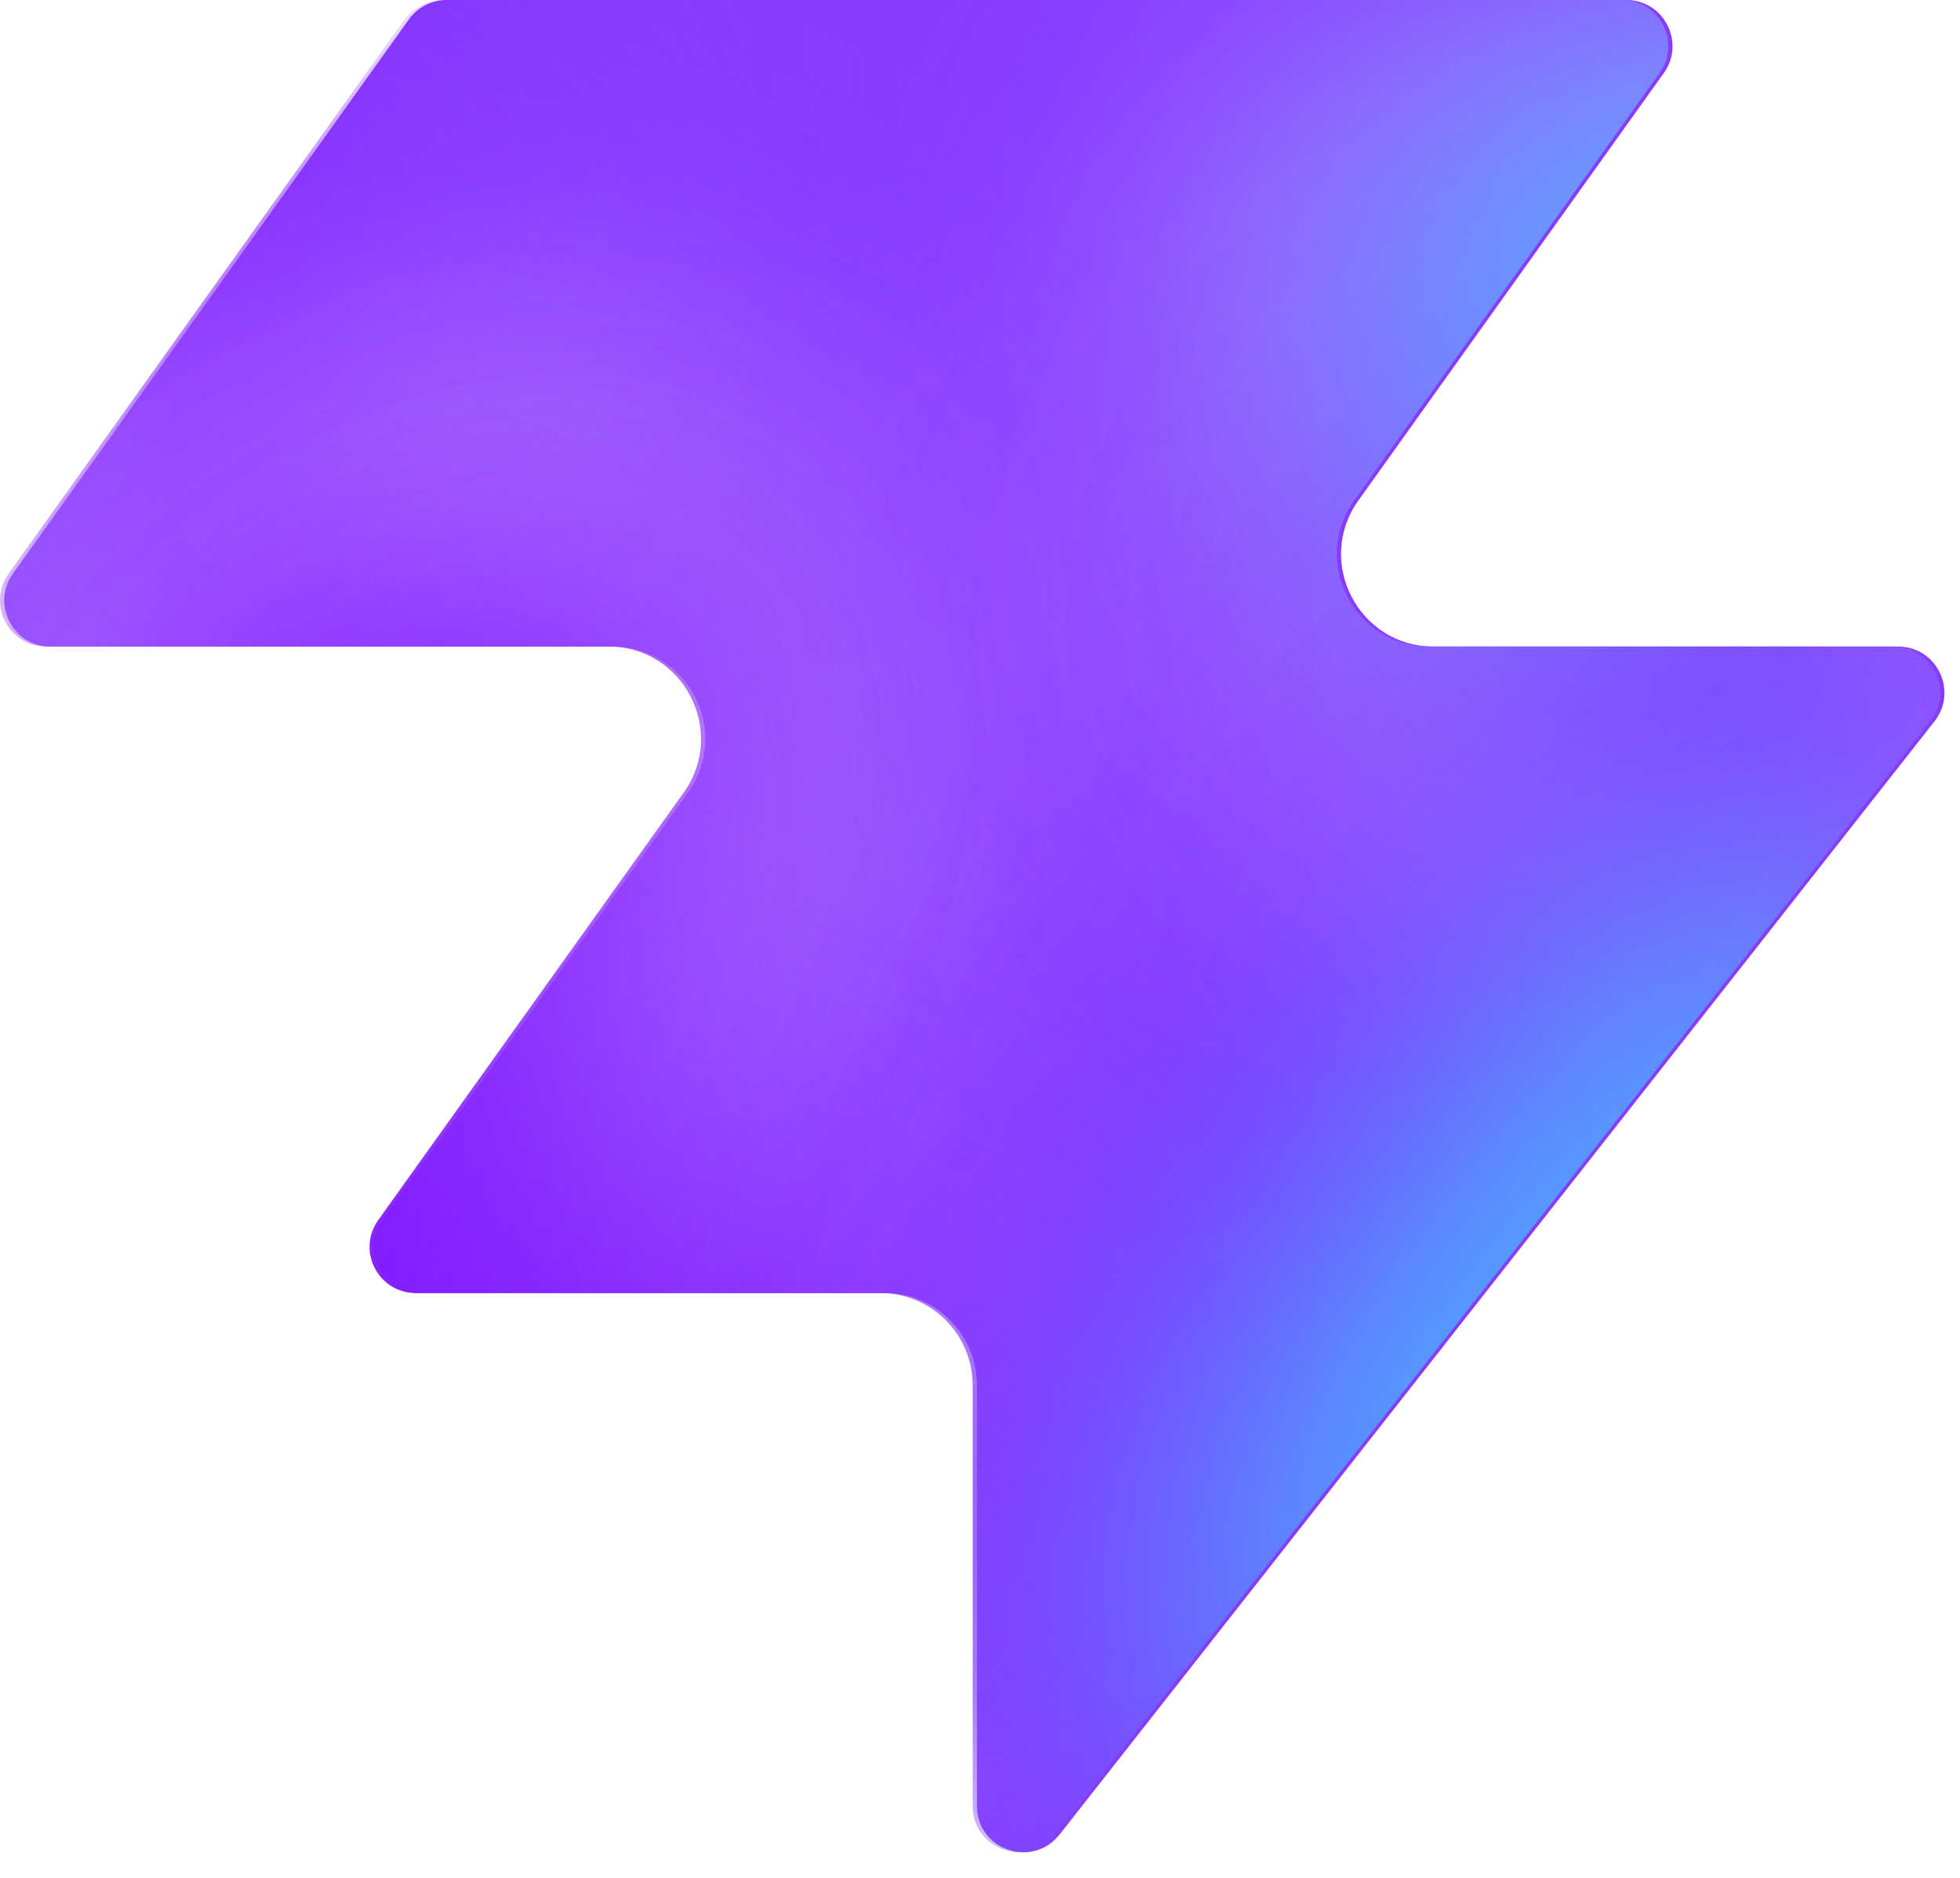
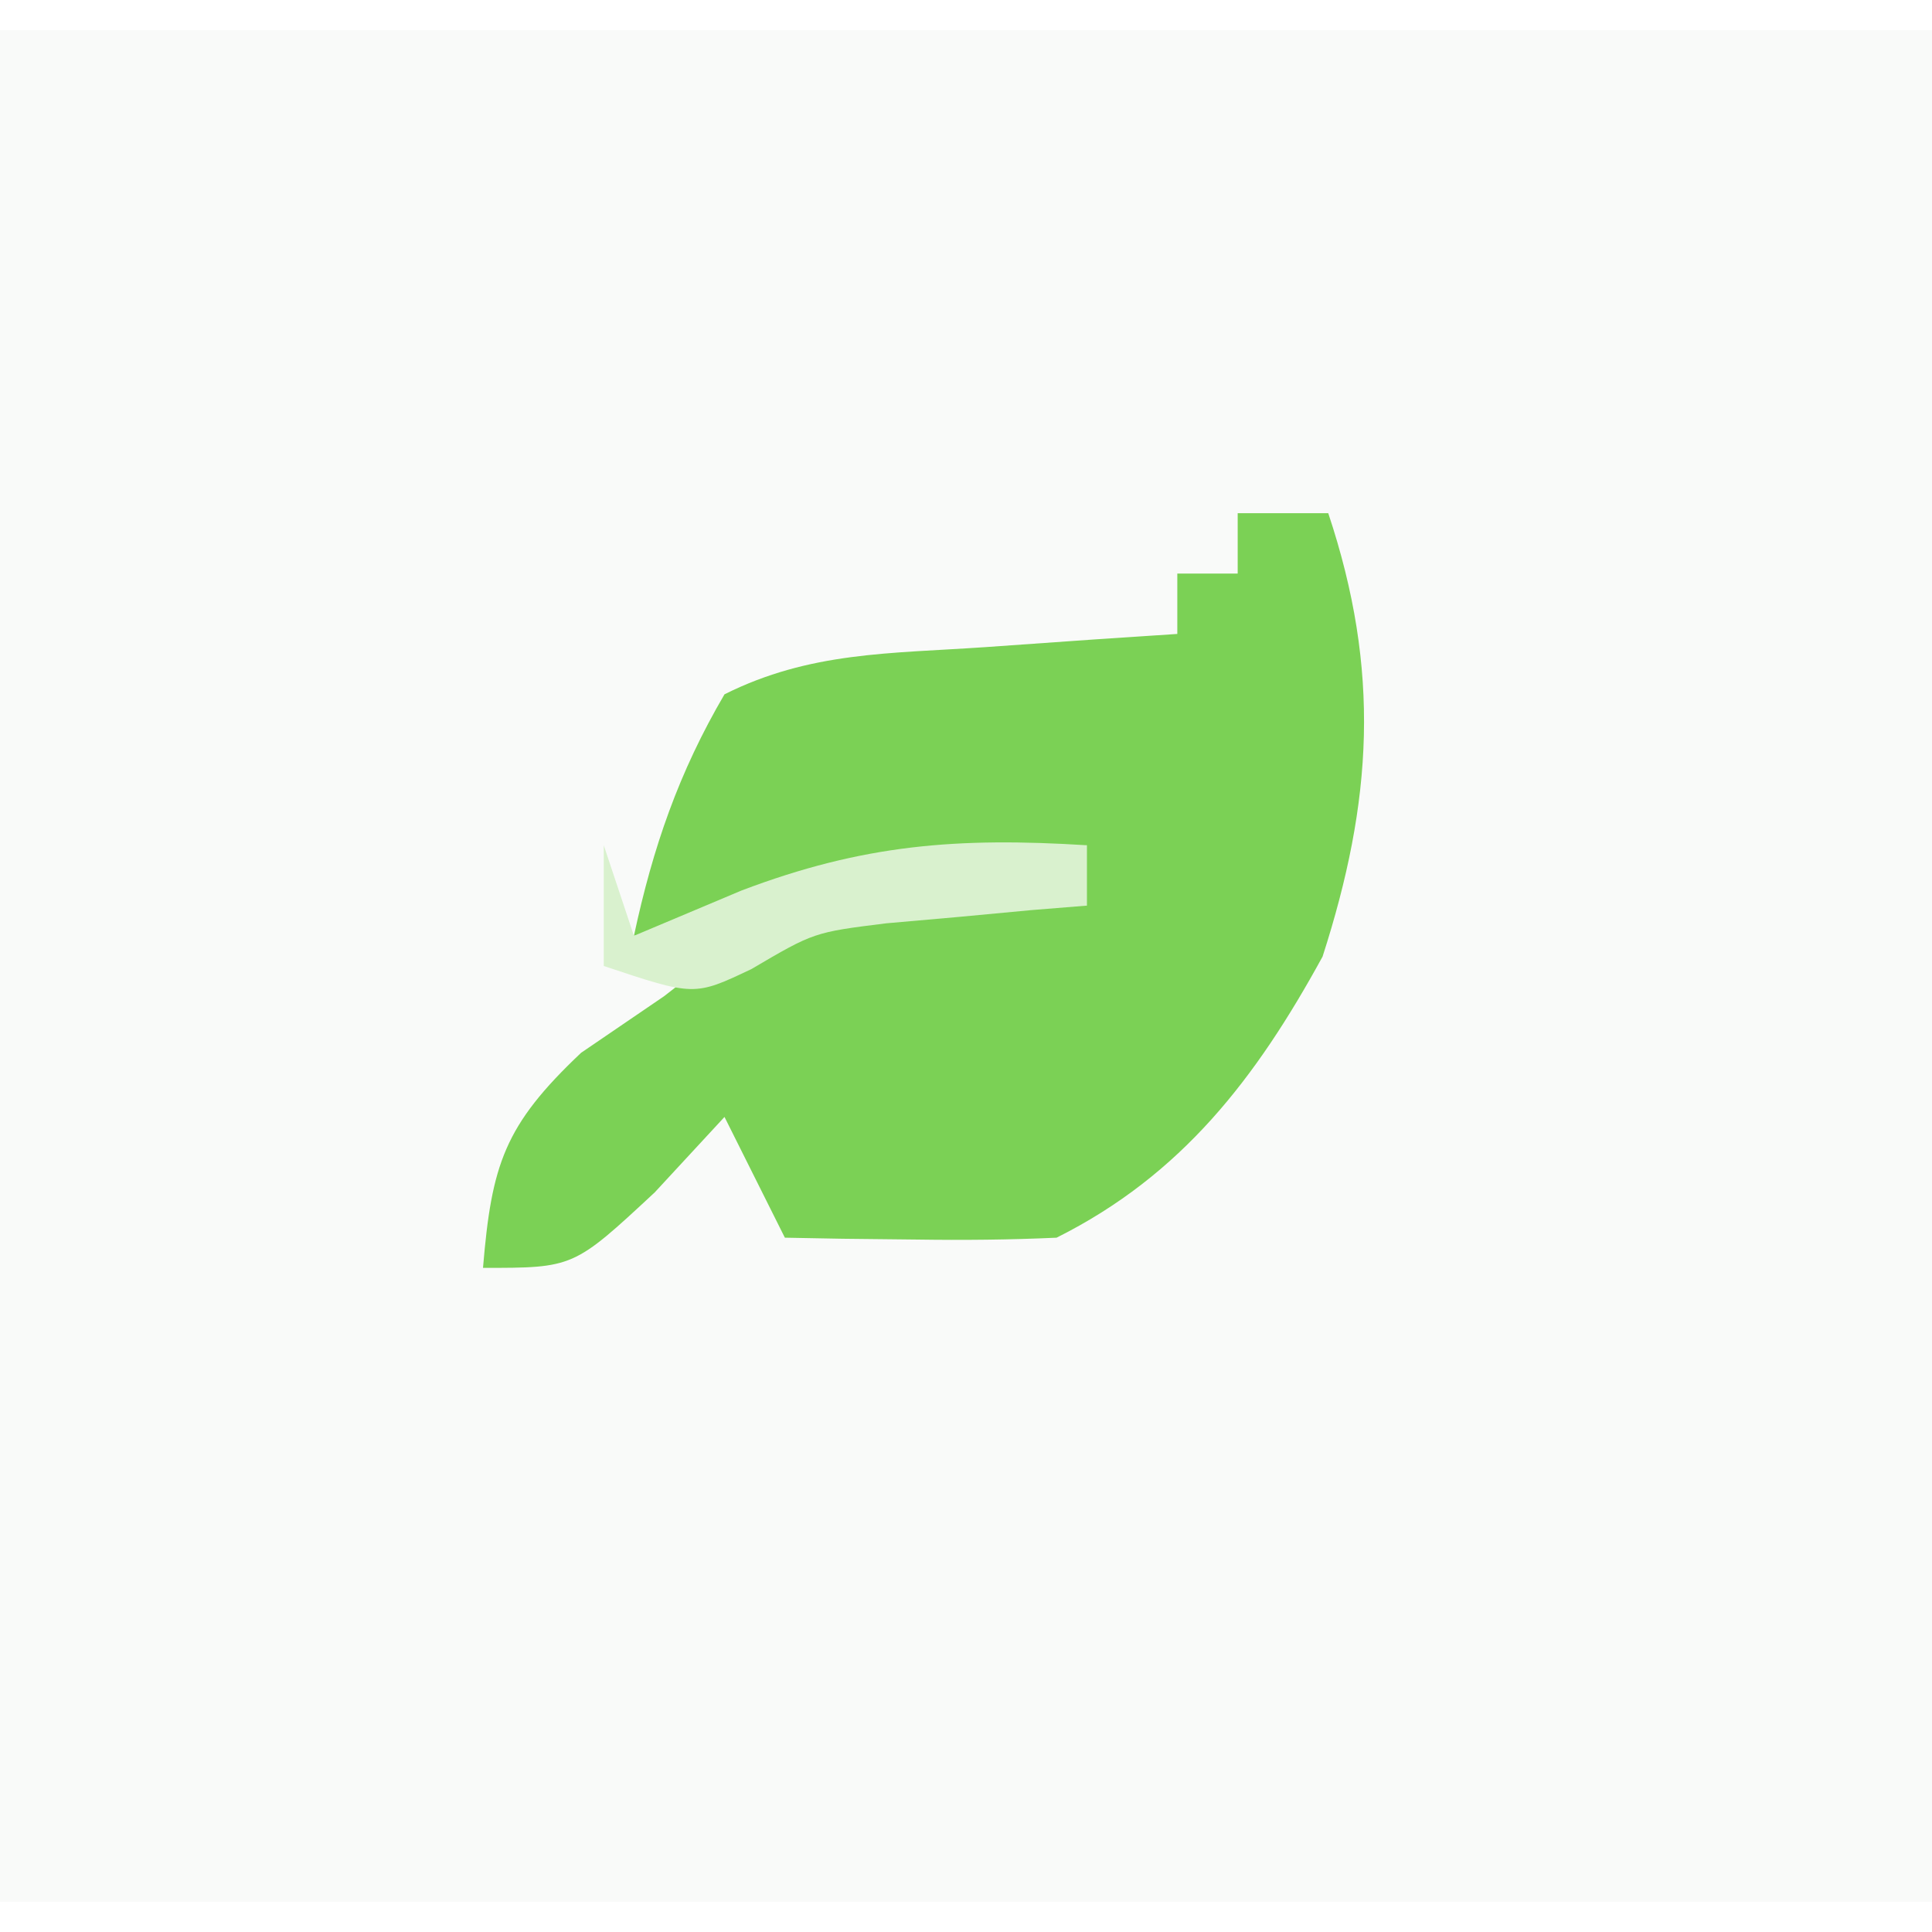
- <svg xmlns="http://www.w3.org/2000/svg" width="48" height="46" fill="none" viewBox="0 0 48 46">
-   <path fill="#863bff" d="M25.946 44.938c-.664.845-2.021.375-2.021-.698V33.937a2.26 2.26 0 0 0-2.262-2.262H10.287c-.92 0-1.456-1.04-.92-1.788l7.48-10.471c1.07-1.497 0-3.578-1.842-3.578H1.237c-.92 0-1.456-1.04-.92-1.788L10.013.474c.214-.297.556-.474.92-.474h28.894c.92 0 1.456 1.04.92 1.788l-7.48 10.471c-1.07 1.498 0 3.579 1.842 3.579h11.377c.943 0 1.473 1.088.89 1.83L25.947 44.94z" style="fill:#863bff;fill:color(display-p3 .525 .23 1);fill-opacity:1" />
-   <mask id="a" width="48" height="46" x="0" y="0" maskUnits="userSpaceOnUse" style="mask-type:alpha">
-     <path fill="#000" d="M25.842 44.938c-.664.844-2.021.375-2.021-.698V33.937a2.26 2.26 0 0 0-2.262-2.262H10.183c-.92 0-1.456-1.04-.92-1.788l7.48-10.471c1.07-1.498 0-3.579-1.842-3.579H1.133c-.92 0-1.456-1.04-.92-1.787L9.91.473c.214-.297.556-.474.92-.474h28.894c.92 0 1.456 1.04.92 1.788l-7.48 10.471c-1.07 1.498 0 3.578 1.842 3.578h11.377c.943 0 1.473 1.088.89 1.832L25.843 44.94z" style="fill:#000;fill-opacity:1" />
-   </mask>
-   <g mask="url(#a)">
-     <g filter="url(#b)">
-       <ellipse cx="5.508" cy="14.704" fill="#ede6ff" rx="5.508" ry="14.704" style="fill:#ede6ff;fill:color(display-p3 .927 .903 1);fill-opacity:1" transform="matrix(.00324 1 1 -.00324 -4.47 31.516)" />
-     </g>
-     <g filter="url(#c)">
-       <ellipse cx="10.399" cy="29.851" fill="#ede6ff" rx="10.399" ry="29.851" style="fill:#ede6ff;fill:color(display-p3 .927 .903 1);fill-opacity:1" transform="matrix(.00324 1 1 -.00324 -39.328 7.883)" />
-     </g>
-     <g filter="url(#d)">
-       <ellipse cx="5.508" cy="30.487" fill="#7e14ff" rx="5.508" ry="30.487" style="fill:#7e14ff;fill:color(display-p3 .492 .077 1);fill-opacity:1" transform="rotate(89.814 -25.913 -14.639)scale(1 -1)" />
-     </g>
-     <g filter="url(#e)">
-       <ellipse cx="5.508" cy="30.599" fill="#7e14ff" rx="5.508" ry="30.599" style="fill:#7e14ff;fill:color(display-p3 .492 .077 1);fill-opacity:1" transform="rotate(89.814 -32.644 -3.334)scale(1 -1)" />
-     </g>
-     <g filter="url(#f)">
-       <ellipse cx="5.508" cy="30.599" fill="#7e14ff" rx="5.508" ry="30.599" style="fill:#7e14ff;fill:color(display-p3 .492 .077 1);fill-opacity:1" transform="matrix(.00324 1 1 -.00324 -34.34 30.47)" />
-     </g>
-     <g filter="url(#g)">
-       <ellipse cx="14.072" cy="22.078" fill="#ede6ff" rx="14.072" ry="22.078" style="fill:#ede6ff;fill:color(display-p3 .927 .903 1);fill-opacity:1" transform="rotate(93.35 24.506 48.493)scale(-1 1)" />
-     </g>
-     <g filter="url(#h)">
-       <ellipse cx="3.47" cy="21.501" fill="#7e14ff" rx="3.47" ry="21.501" style="fill:#7e14ff;fill:color(display-p3 .492 .077 1);fill-opacity:1" transform="rotate(89.009 28.708 47.59)scale(-1 1)" />
-     </g>
-     <g filter="url(#i)">
-       <ellipse cx="3.47" cy="21.501" fill="#7e14ff" rx="3.47" ry="21.501" style="fill:#7e14ff;fill:color(display-p3 .492 .077 1);fill-opacity:1" transform="rotate(89.009 28.708 47.59)scale(-1 1)" />
-     </g>
-     <g filter="url(#j)">
-       <ellipse cx=".387" cy="8.972" fill="#7e14ff" rx="4.407" ry="29.108" style="fill:#7e14ff;fill:color(display-p3 .492 .077 1);fill-opacity:1" transform="rotate(39.51 .387 8.972)" />
-     </g>
-     <g filter="url(#k)">
-       <ellipse cx="47.523" cy="-6.092" fill="#7e14ff" rx="4.407" ry="29.108" style="fill:#7e14ff;fill:color(display-p3 .492 .077 1);fill-opacity:1" transform="rotate(37.892 47.523 -6.092)" />
-     </g>
-     <g filter="url(#l)">
-       <ellipse cx="41.412" cy="6.333" fill="#47bfff" rx="5.971" ry="9.665" style="fill:#47bfff;fill:color(display-p3 .28 .748 1);fill-opacity:1" transform="rotate(37.892 41.412 6.333)" />
-     </g>
-     <g filter="url(#m)">
-       <ellipse cx="-1.879" cy="38.332" fill="#7e14ff" rx="4.407" ry="29.108" style="fill:#7e14ff;fill:color(display-p3 .492 .077 1);fill-opacity:1" transform="rotate(37.892 -1.88 38.332)" />
-     </g>
-     <g filter="url(#n)">
-       <ellipse cx="-1.879" cy="38.332" fill="#7e14ff" rx="4.407" ry="29.108" style="fill:#7e14ff;fill:color(display-p3 .492 .077 1);fill-opacity:1" transform="rotate(37.892 -1.88 38.332)" />
-     </g>
-     <g filter="url(#o)">
-       <ellipse cx="35.651" cy="29.907" fill="#7e14ff" rx="4.407" ry="29.108" style="fill:#7e14ff;fill:color(display-p3 .492 .077 1);fill-opacity:1" transform="rotate(37.892 35.651 29.907)" />
-     </g>
-     <g filter="url(#p)">
-       <ellipse cx="38.418" cy="32.4" fill="#47bfff" rx="5.971" ry="15.297" style="fill:#47bfff;fill:color(display-p3 .28 .748 1);fill-opacity:1" transform="rotate(37.892 38.418 32.4)" />
-     </g>
-   </g>
-   <defs>
-     <filter id="b" width="60.045" height="41.654" x="-19.77" y="16.149" color-interpolation-filters="sRGB" filterUnits="userSpaceOnUse">
-       <feFlood flood-opacity="0" result="BackgroundImageFix" />
-       <feBlend in="SourceGraphic" in2="BackgroundImageFix" result="shape" />
-       <feGaussianBlur result="effect1_foregroundBlur_2002_17158" stdDeviation="7.659" />
-     </filter>
-     <filter id="c" width="90.34" height="51.437" x="-54.613" y="-7.533" color-interpolation-filters="sRGB" filterUnits="userSpaceOnUse">
-       <feFlood flood-opacity="0" result="BackgroundImageFix" />
-       <feBlend in="SourceGraphic" in2="BackgroundImageFix" result="shape" />
-       <feGaussianBlur result="effect1_foregroundBlur_2002_17158" stdDeviation="7.659" />
-     </filter>
-     <filter id="d" width="79.355" height="29.4" x="-49.64" y="2.03" color-interpolation-filters="sRGB" filterUnits="userSpaceOnUse">
-       <feFlood flood-opacity="0" result="BackgroundImageFix" />
-       <feBlend in="SourceGraphic" in2="BackgroundImageFix" result="shape" />
-       <feGaussianBlur result="effect1_foregroundBlur_2002_17158" stdDeviation="4.596" />
-     </filter>
-     <filter id="e" width="79.579" height="29.4" x="-45.045" y="20.029" color-interpolation-filters="sRGB" filterUnits="userSpaceOnUse">
-       <feFlood flood-opacity="0" result="BackgroundImageFix" />
-       <feBlend in="SourceGraphic" in2="BackgroundImageFix" result="shape" />
-       <feGaussianBlur result="effect1_foregroundBlur_2002_17158" stdDeviation="4.596" />
-     </filter>
-     <filter id="f" width="79.579" height="29.4" x="-43.513" y="21.178" color-interpolation-filters="sRGB" filterUnits="userSpaceOnUse">
-       <feFlood flood-opacity="0" result="BackgroundImageFix" />
-       <feBlend in="SourceGraphic" in2="BackgroundImageFix" result="shape" />
-       <feGaussianBlur result="effect1_foregroundBlur_2002_17158" stdDeviation="4.596" />
-     </filter>
-     <filter id="g" width="74.749" height="58.852" x="15.756" y="-17.901" color-interpolation-filters="sRGB" filterUnits="userSpaceOnUse">
-       <feFlood flood-opacity="0" result="BackgroundImageFix" />
-       <feBlend in="SourceGraphic" in2="BackgroundImageFix" result="shape" />
-       <feGaussianBlur result="effect1_foregroundBlur_2002_17158" stdDeviation="7.659" />
-     </filter>
-     <filter id="h" width="61.377" height="25.362" x="23.548" y="2.284" color-interpolation-filters="sRGB" filterUnits="userSpaceOnUse">
-       <feFlood flood-opacity="0" result="BackgroundImageFix" />
-       <feBlend in="SourceGraphic" in2="BackgroundImageFix" result="shape" />
-       <feGaussianBlur result="effect1_foregroundBlur_2002_17158" stdDeviation="4.596" />
-     </filter>
-     <filter id="i" width="61.377" height="25.362" x="23.548" y="2.284" color-interpolation-filters="sRGB" filterUnits="userSpaceOnUse">
-       <feFlood flood-opacity="0" result="BackgroundImageFix" />
-       <feBlend in="SourceGraphic" in2="BackgroundImageFix" result="shape" />
-       <feGaussianBlur result="effect1_foregroundBlur_2002_17158" stdDeviation="4.596" />
-     </filter>
-     <filter id="j" width="56.045" height="63.649" x="-27.636" y="-22.853" color-interpolation-filters="sRGB" filterUnits="userSpaceOnUse">
-       <feFlood flood-opacity="0" result="BackgroundImageFix" />
-       <feBlend in="SourceGraphic" in2="BackgroundImageFix" result="shape" />
-       <feGaussianBlur result="effect1_foregroundBlur_2002_17158" stdDeviation="4.596" />
-     </filter>
-     <filter id="k" width="54.814" height="64.646" x="20.116" y="-38.415" color-interpolation-filters="sRGB" filterUnits="userSpaceOnUse">
-       <feFlood flood-opacity="0" result="BackgroundImageFix" />
-       <feBlend in="SourceGraphic" in2="BackgroundImageFix" result="shape" />
-       <feGaussianBlur result="effect1_foregroundBlur_2002_17158" stdDeviation="4.596" />
-     </filter>
-     <filter id="l" width="33.541" height="35.313" x="24.641" y="-11.323" color-interpolation-filters="sRGB" filterUnits="userSpaceOnUse">
-       <feFlood flood-opacity="0" result="BackgroundImageFix" />
-       <feBlend in="SourceGraphic" in2="BackgroundImageFix" result="shape" />
-       <feGaussianBlur result="effect1_foregroundBlur_2002_17158" stdDeviation="4.596" />
-     </filter>
-     <filter id="m" width="54.814" height="64.646" x="-29.286" y="6.009" color-interpolation-filters="sRGB" filterUnits="userSpaceOnUse">
-       <feFlood flood-opacity="0" result="BackgroundImageFix" />
-       <feBlend in="SourceGraphic" in2="BackgroundImageFix" result="shape" />
-       <feGaussianBlur result="effect1_foregroundBlur_2002_17158" stdDeviation="4.596" />
-     </filter>
-     <filter id="n" width="54.814" height="64.646" x="-29.286" y="6.009" color-interpolation-filters="sRGB" filterUnits="userSpaceOnUse">
-       <feFlood flood-opacity="0" result="BackgroundImageFix" />
-       <feBlend in="SourceGraphic" in2="BackgroundImageFix" result="shape" />
-       <feGaussianBlur result="effect1_foregroundBlur_2002_17158" stdDeviation="4.596" />
-     </filter>
-     <filter id="o" width="54.814" height="64.646" x="8.244" y="-2.416" color-interpolation-filters="sRGB" filterUnits="userSpaceOnUse">
-       <feFlood flood-opacity="0" result="BackgroundImageFix" />
-       <feBlend in="SourceGraphic" in2="BackgroundImageFix" result="shape" />
-       <feGaussianBlur result="effect1_foregroundBlur_2002_17158" stdDeviation="4.596" />
-     </filter>
-     <filter id="p" width="39.409" height="43.623" x="18.713" y="10.588" color-interpolation-filters="sRGB" filterUnits="userSpaceOnUse">
-       <feFlood flood-opacity="0" result="BackgroundImageFix" />
-       <feBlend in="SourceGraphic" in2="BackgroundImageFix" result="shape" />
-       <feGaussianBlur result="effect1_foregroundBlur_2002_17158" stdDeviation="4.596" />
-     </filter>
-   </defs>
+ <svg xmlns="http://www.w3.org/2000/svg" version="1.1" width="64" height="64">
+   <path d="M0 0 C21.12 0 42.24 0 64 0 C64 20.46 64 40.92 64 62 C42.88 62 21.76 62 0 62 C0 41.54 0 21.08 0 0 Z " fill="#F9FAF9" transform="translate(0,1)" />
+   <path d="M0 0 C0.99 0 1.98 0 3 0 C4.74 5.219 4.469 9.544 2.812 14.688 C0.616 18.702 -1.844 21.922 -6 24 C-7.54 24.07 -9.083 24.085 -10.625 24.062 C-11.851 24.049 -11.851 24.049 -13.102 24.035 C-13.728 24.024 -14.355 24.012 -15 24 C-15.66 22.68 -16.32 21.36 -17 20 C-17.763 20.825 -18.526 21.65 -19.312 22.5 C-22 25 -22 25 -25 25 C-24.714 21.572 -24.294 20.278 -21.75 17.875 C-20.843 17.256 -19.935 16.637 -19 16 C-18.258 15.422 -17.515 14.845 -16.75 14.25 C-12.835 12.47 -9.234 12.751 -5 13 C-5 12.34 -5 11.68 -5 11 C-5.664 11.133 -6.328 11.266 -7.012 11.402 C-11.341 12.268 -15.671 13.134 -20 14 C-19.373 11.075 -18.517 8.588 -17 6 C-14.167 4.584 -11.525 4.654 -8.375 4.438 C-6.592 4.312 -6.592 4.312 -4.773 4.184 C-3.858 4.123 -2.943 4.062 -2 4 C-2 3.34 -2 2.68 -2 2 C-1.34 2 -0.68 2 0 2 C0 1.34 0 0.68 0 0 Z " fill="#7BD155" transform="translate(41,17)" />
+   <path d="M0 0 C0.33 0.99 0.66 1.98 1 3 C2.176 2.505 3.351 2.01 4.562 1.5 C8.592 -0.03 11.721 -0.267 16 0 C16 0.66 16 1.32 16 2 C15.397 2.049 14.793 2.098 14.172 2.148 C12.973 2.261 12.973 2.261 11.75 2.375 C10.567 2.479 10.567 2.479 9.359 2.586 C6.963 2.884 6.963 2.884 4.891 4.102 C3 5 3 5 0 4 C0 2.68 0 1.36 0 0 Z " fill="#D9F1CE" transform="translate(20,28)" />
</svg>
